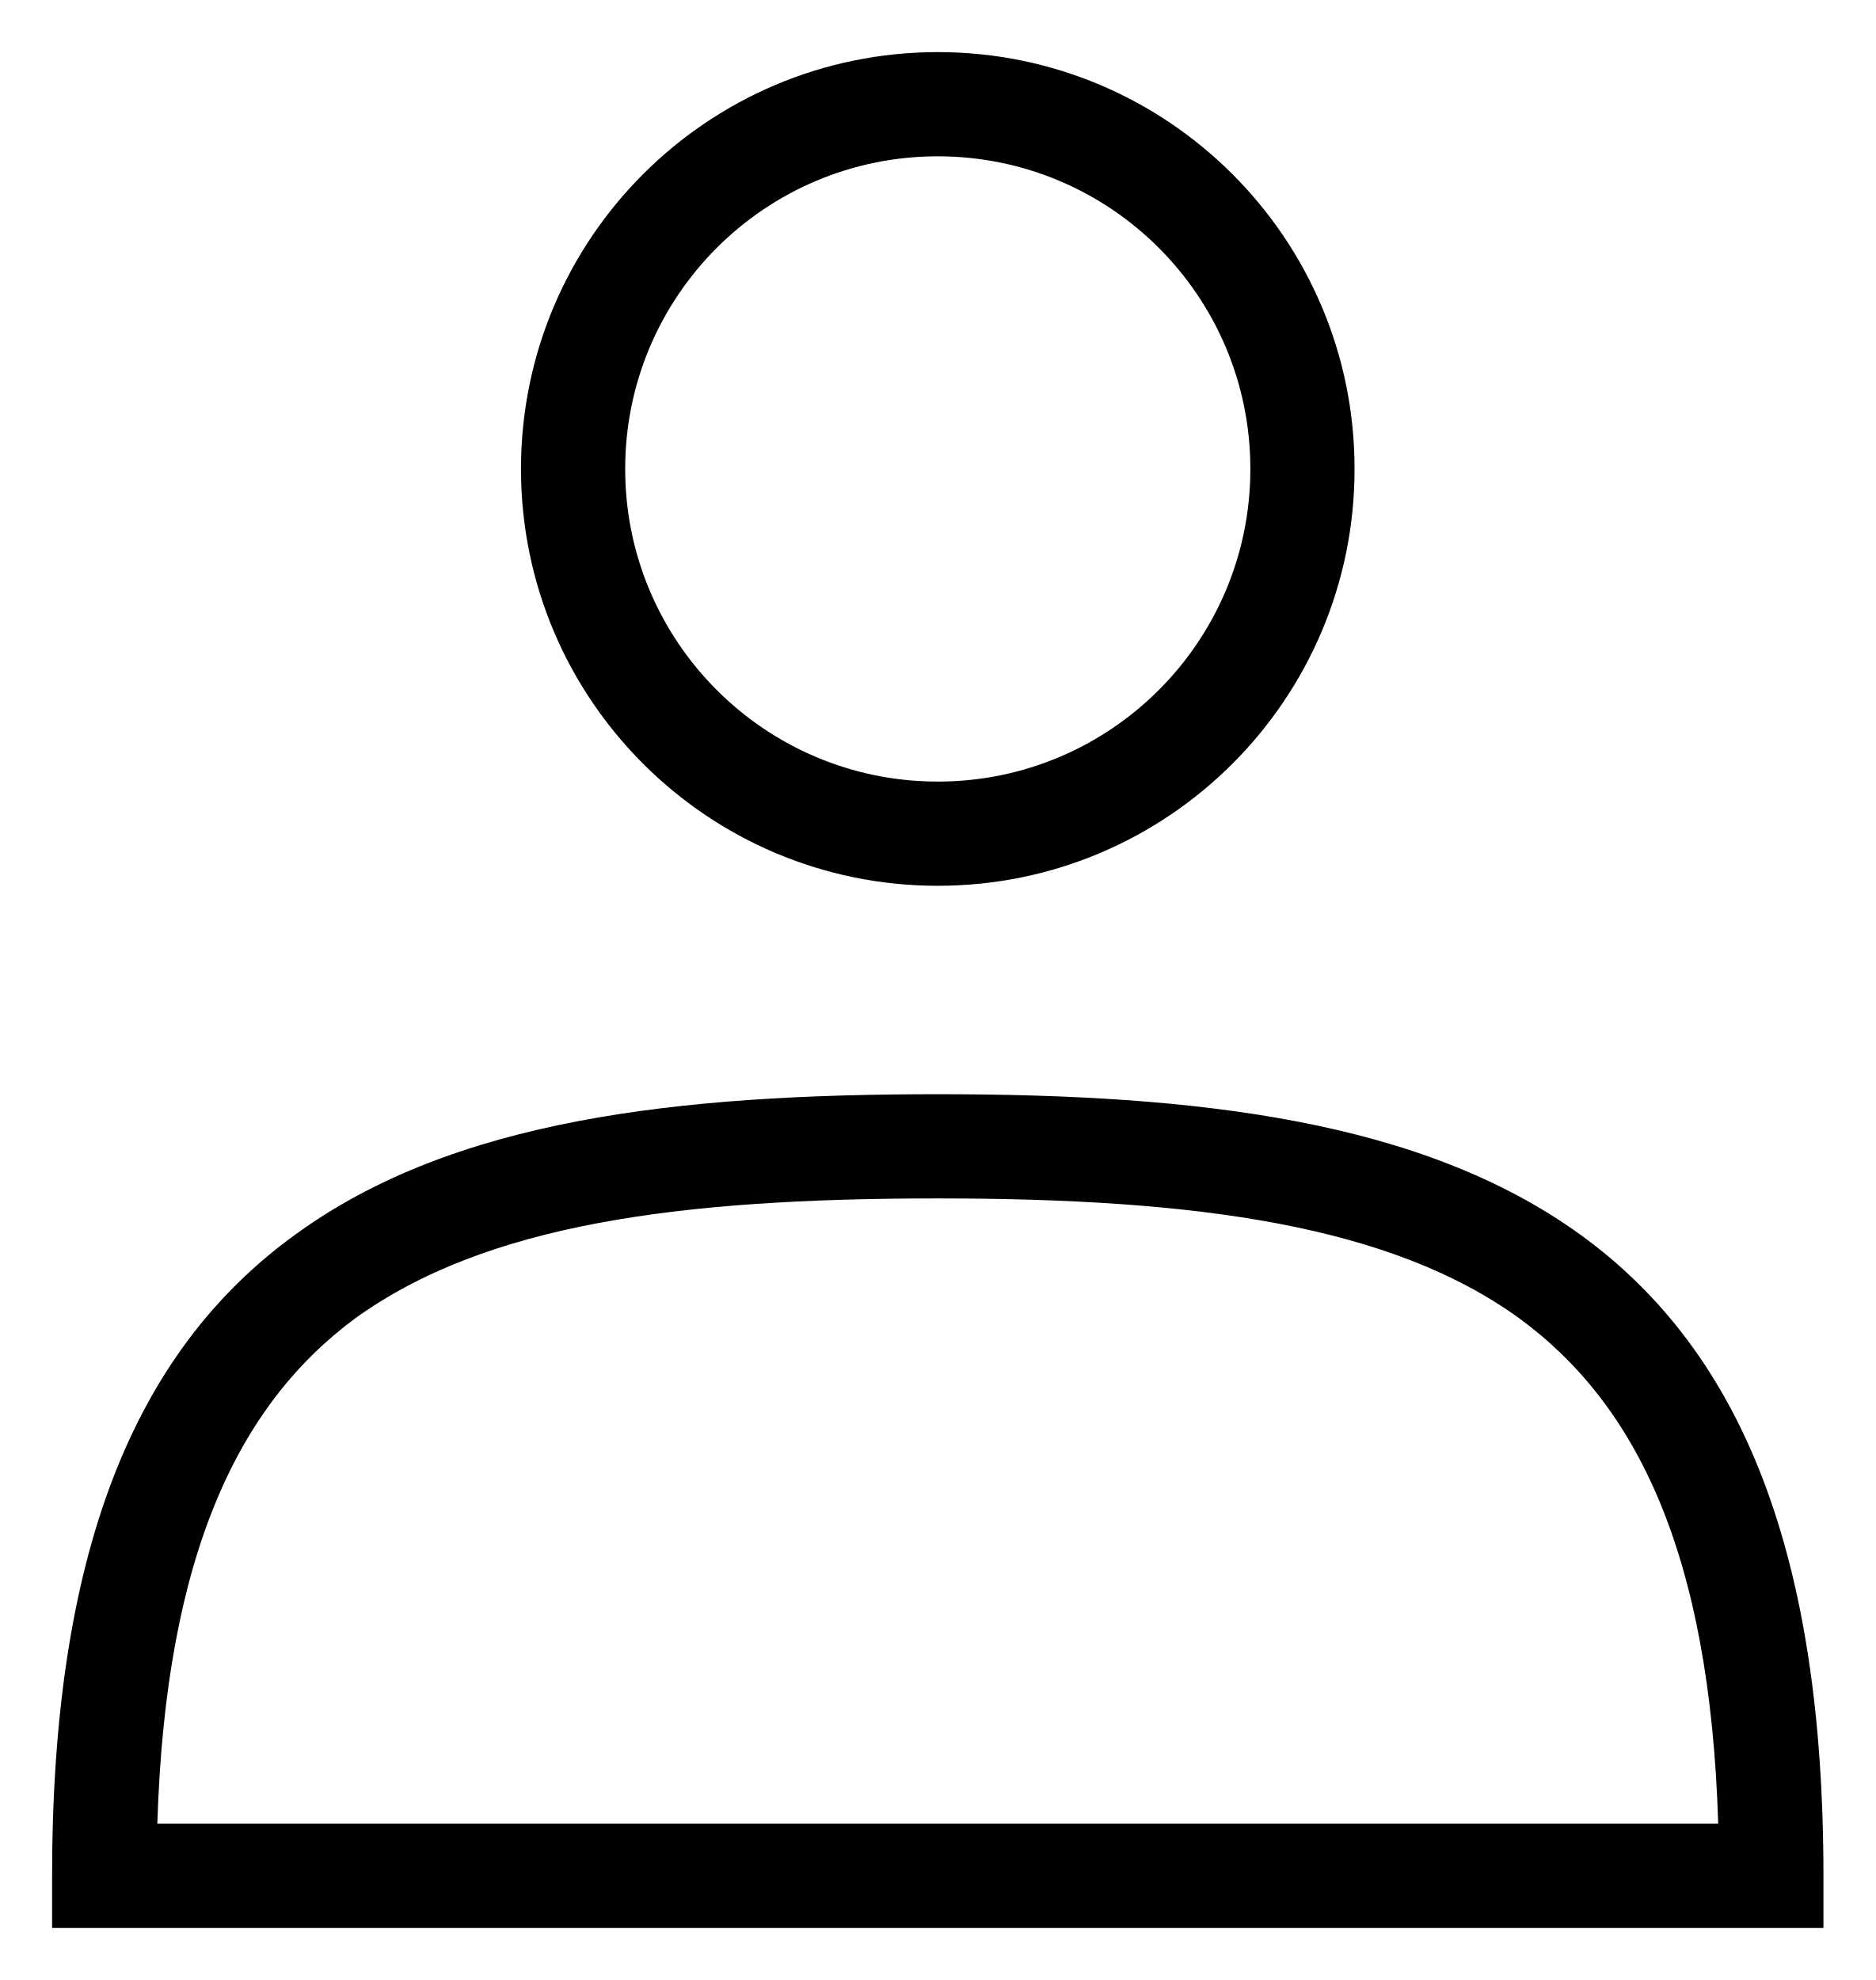
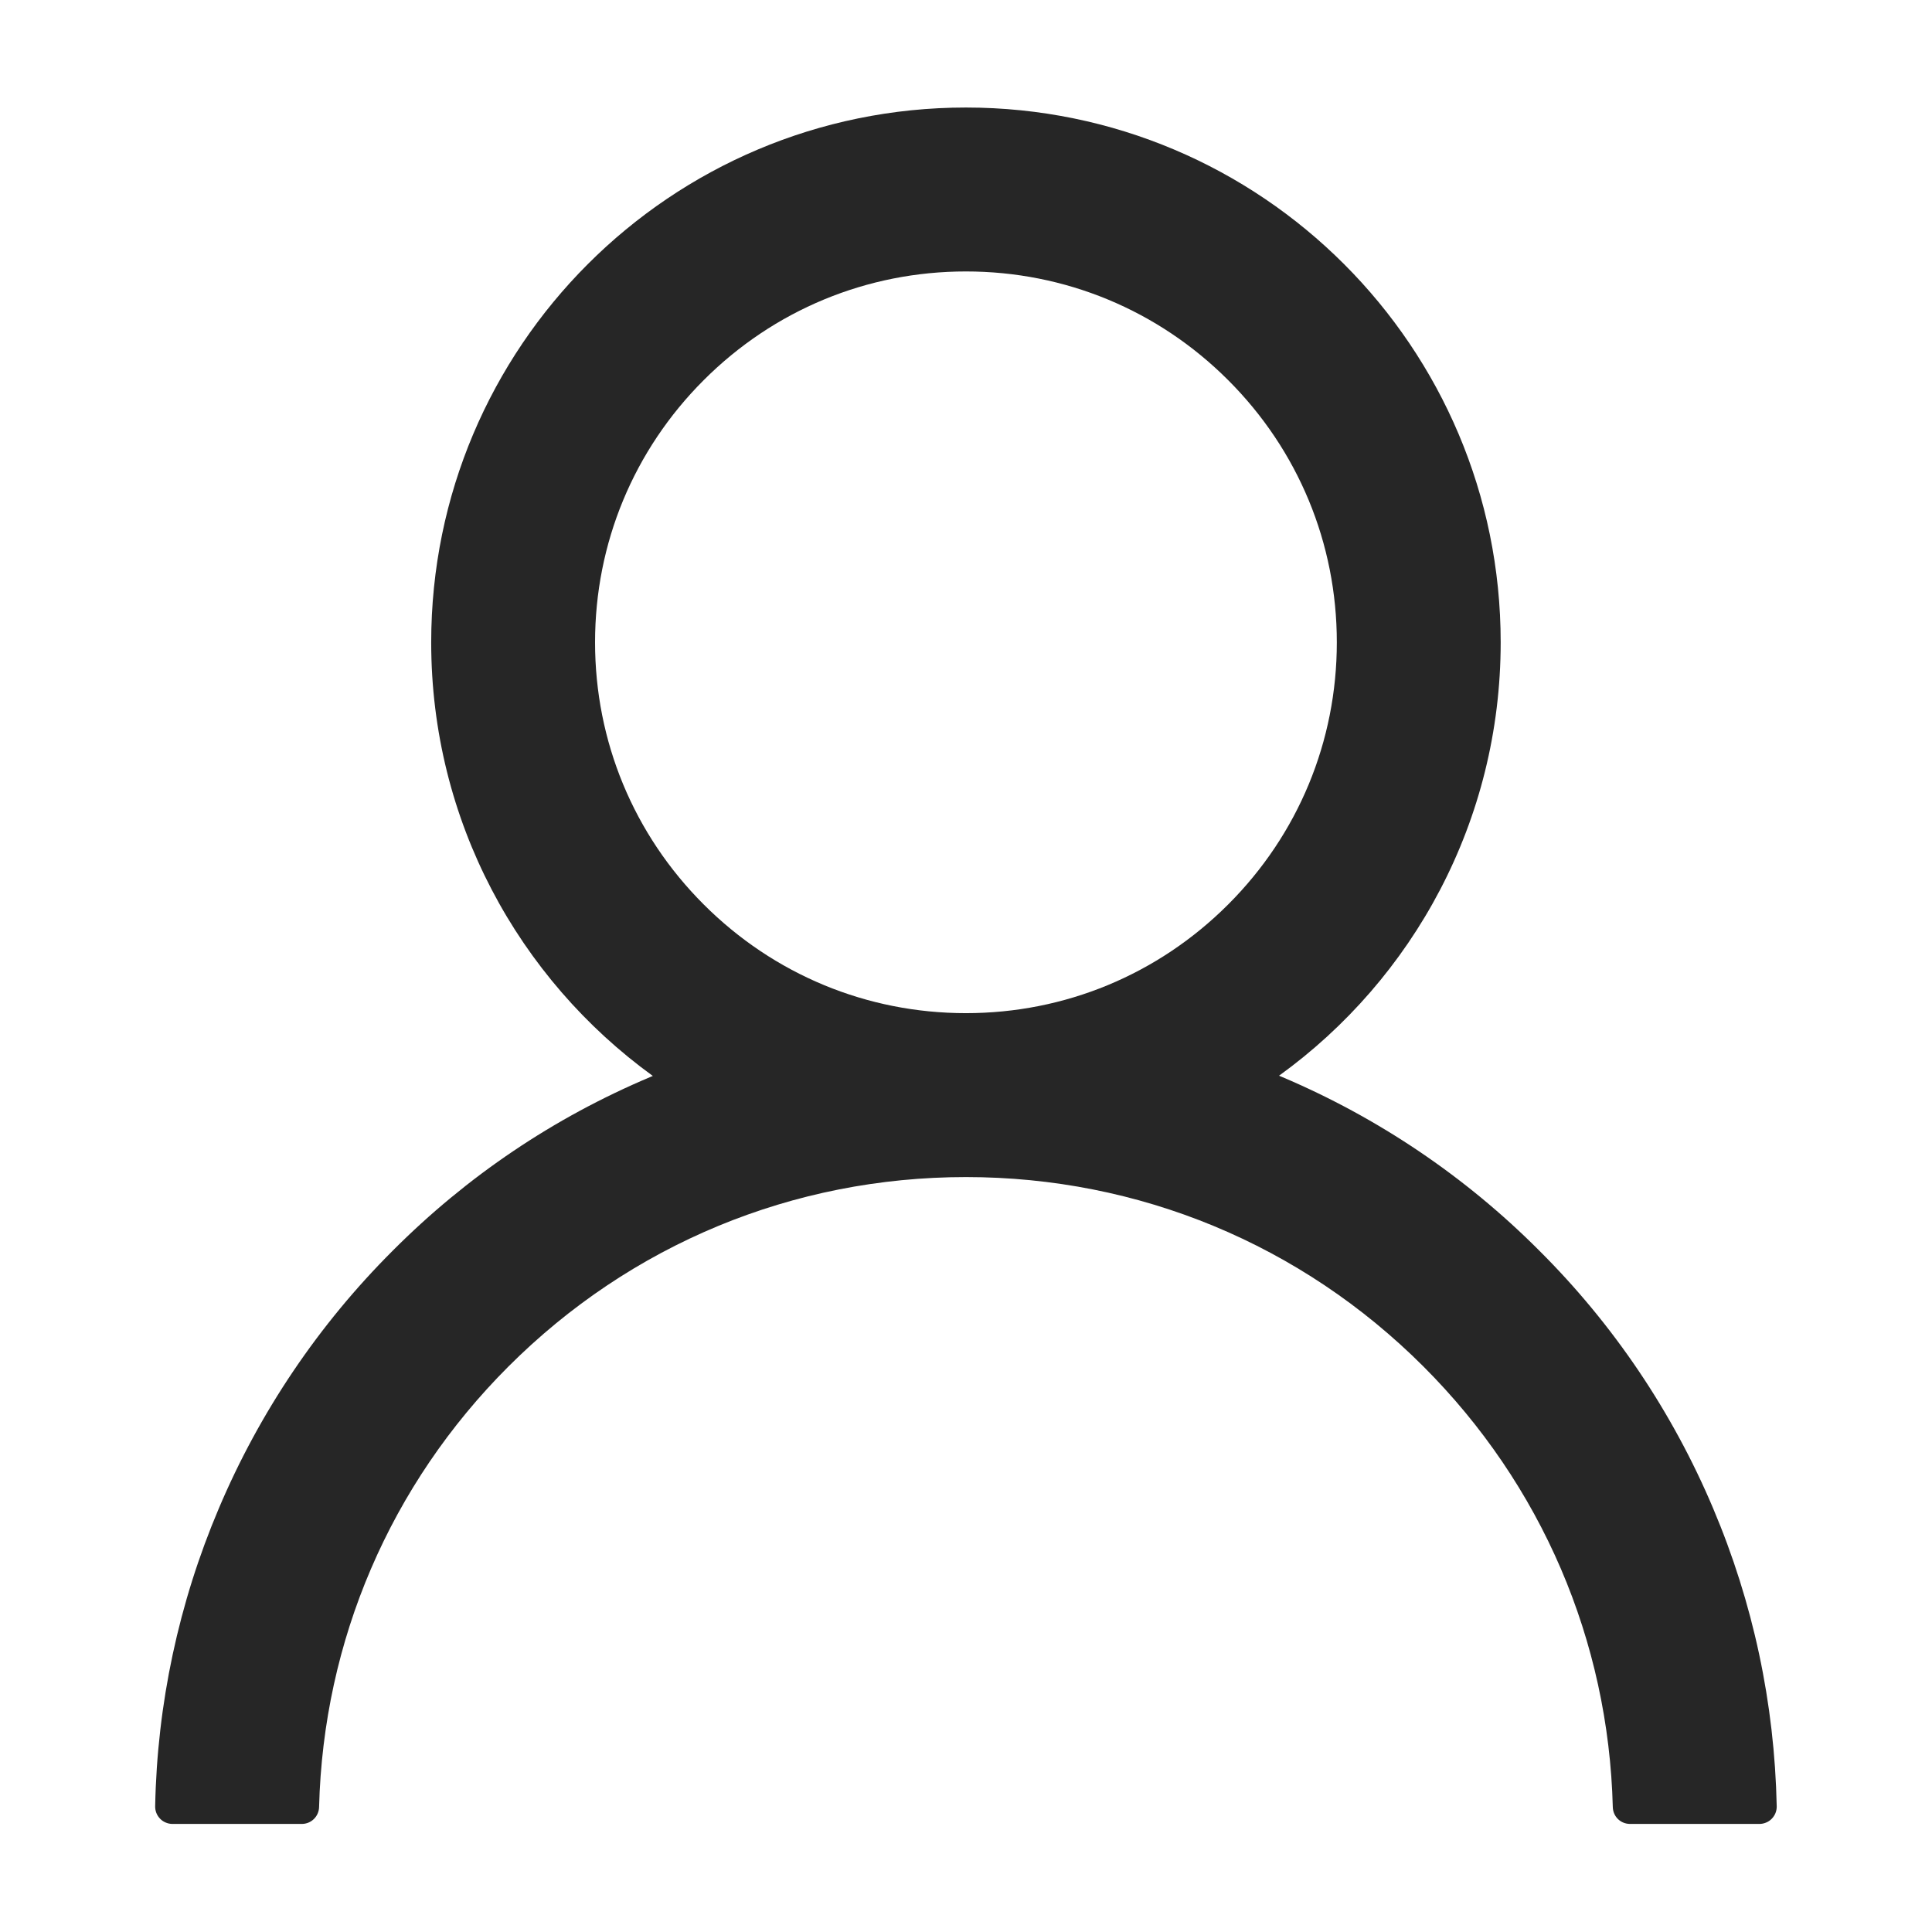
- <svg xmlns="http://www.w3.org/2000/svg" fill="none" class="icon icon-account" viewBox="0 0 18 19">
-   <path fill="currentColor" fill-rule="evenodd" d="M6 4.5a3 3 0 1 1 6 0 3 3 0 0 1-6 0m3-4a4 4 0 1 0 0 8 4 4 0 0 0 0-8m5.58 12.15c1.12.82 1.83 2.24 1.91 4.85H1.51c.08-2.6.79-4.03 1.9-4.85C4.66 11.75 6.5 11.5 9 11.5s4.35.26 5.58 1.15M9 10.5c-2.5 0-4.65.24-6.17 1.35C1.27 12.98.5 14.93.5 18v.5h17V18c0-3.07-.77-5.02-2.33-6.15-1.52-1.1-3.67-1.35-6.17-1.35" clip-rule="evenodd" />
+ <svg xmlns="http://www.w3.org/2000/svg" fill="none" version="1.1" width="32" height="32" viewBox="0 0 32 32">
+   <defs>
+     <clipPath id="master_svg0_56_23215">
+       <rect x="0" y="0" width="32" height="32" rx="0" />
+     </clipPath>
+   </defs>
+   <g clip-path="url(#master_svg0_56_23215)">
+     <g>
+       <path d="M28.374,24.981C27.7,23.386,26.723,21.936,25.495,20.714C24.272,19.487,22.823,18.51,21.228,17.835C21.213,17.828,21.199,17.824,21.185,17.817C23.41,16.21,24.856,13.592,24.856,10.639C24.856,5.746,20.892,1.781,15.999,1.781C11.106,1.781,7.142,5.746,7.142,10.639C7.142,13.592,8.588,16.21,10.813,17.821C10.799,17.828,10.785,17.831,10.77,17.839C9.17,18.514,7.735,19.481,6.503,20.717C5.277,21.941,4.299,23.39,3.624,24.985C2.961,26.547,2.603,28.221,2.57,29.917C2.569,29.955,2.576,29.993,2.59,30.029C2.604,30.064,2.625,30.096,2.652,30.124C2.678,30.151,2.71,30.173,2.745,30.187C2.78,30.202,2.818,30.21,2.856,30.21C2.856,30.21,4.999,30.21,4.999,30.21C5.156,30.21,5.281,30.085,5.285,29.931C5.356,27.174,6.463,24.592,8.42,22.635C10.445,20.61,13.135,19.496,15.999,19.496C18.863,19.496,21.553,20.61,23.578,22.635C25.535,24.592,26.642,27.174,26.713,29.931C26.717,30.088,26.842,30.21,26.999,30.21C26.999,30.21,29.142,30.21,29.142,30.21C29.18,30.21,29.218,30.202,29.253,30.187C29.288,30.173,29.32,30.151,29.346,30.124C29.373,30.096,29.394,30.064,29.408,30.029C29.422,29.993,29.429,29.955,29.428,29.917C29.392,28.21,29.038,26.549,28.374,24.981C28.374,24.981,28.374,24.981,28.374,24.981ZM15.999,16.781C14.36,16.781,12.817,16.142,11.656,14.981C10.495,13.821,9.856,12.278,9.856,10.639C9.856,8.999,10.495,7.456,11.656,6.296C12.817,5.135,14.36,4.496,15.999,4.496C17.638,4.496,19.181,5.135,20.342,6.296C21.503,7.456,22.142,8.999,22.142,10.639C22.142,12.278,21.503,13.821,20.342,14.981C19.181,16.142,17.638,16.781,15.999,16.781C15.999,16.781,15.999,16.781,15.999,16.781Z" fill="#000000" fill-opacity="0.85" />
+     </g>
+   </g>
</svg>
